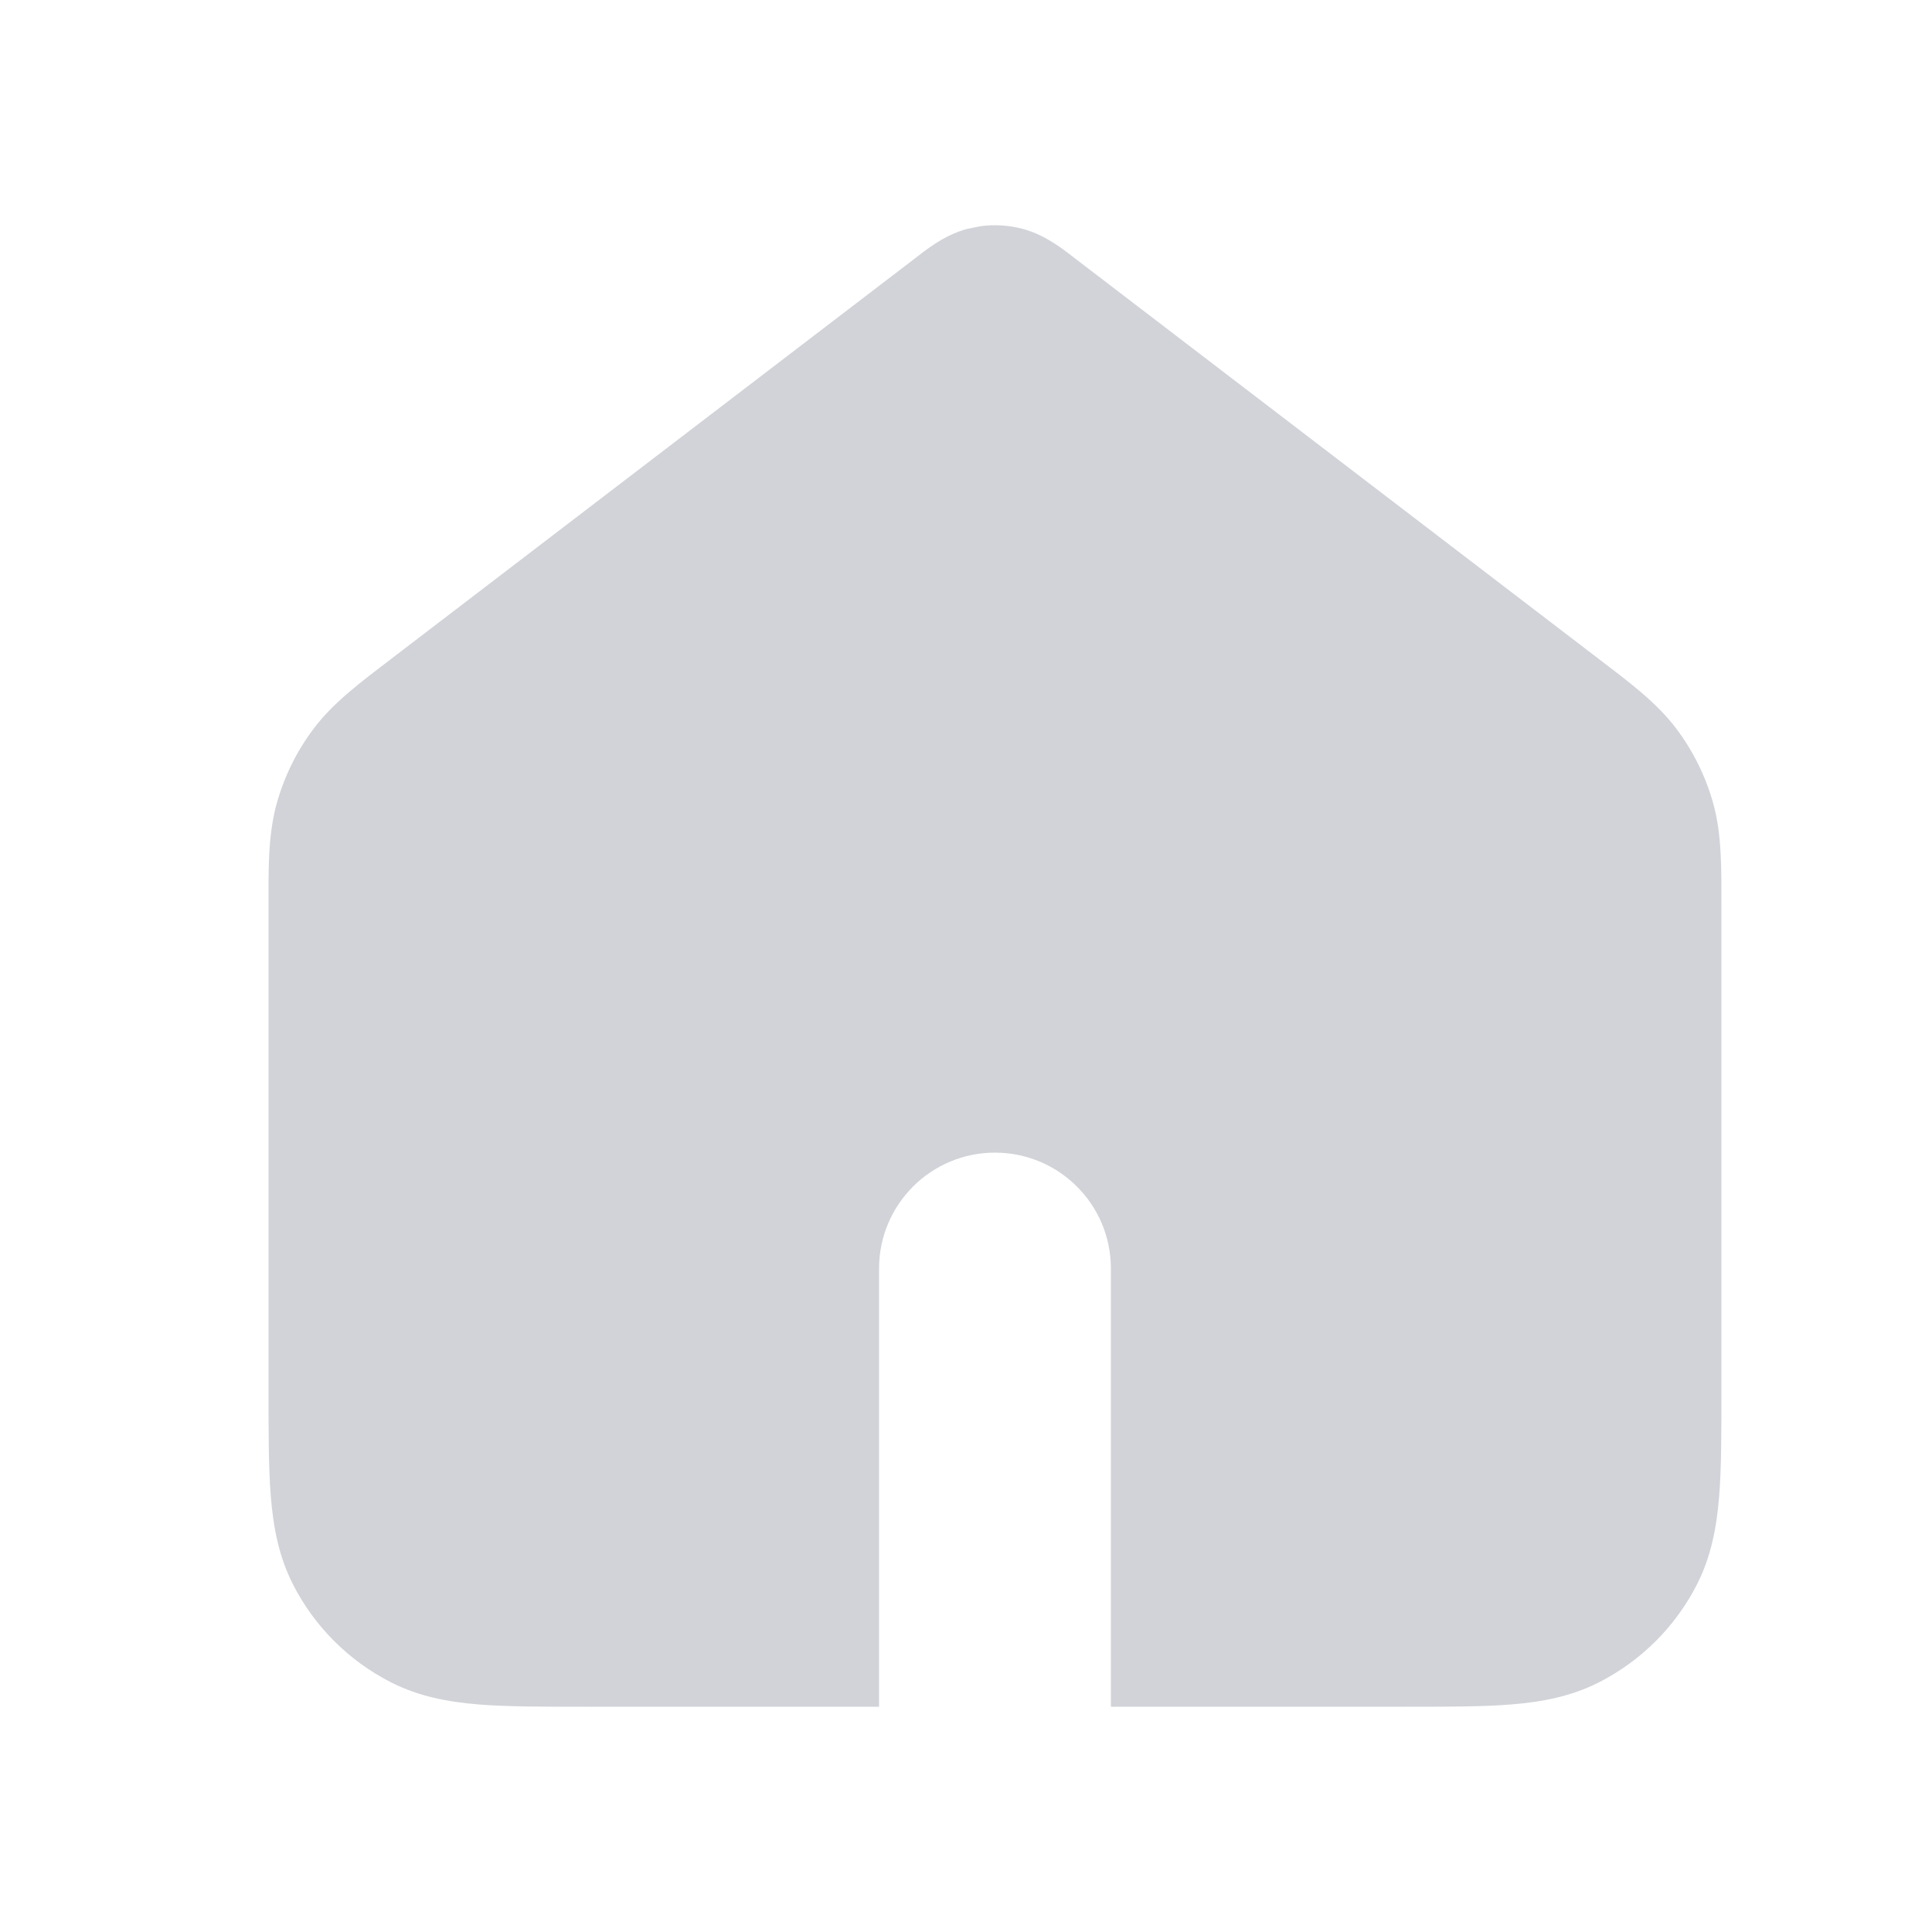
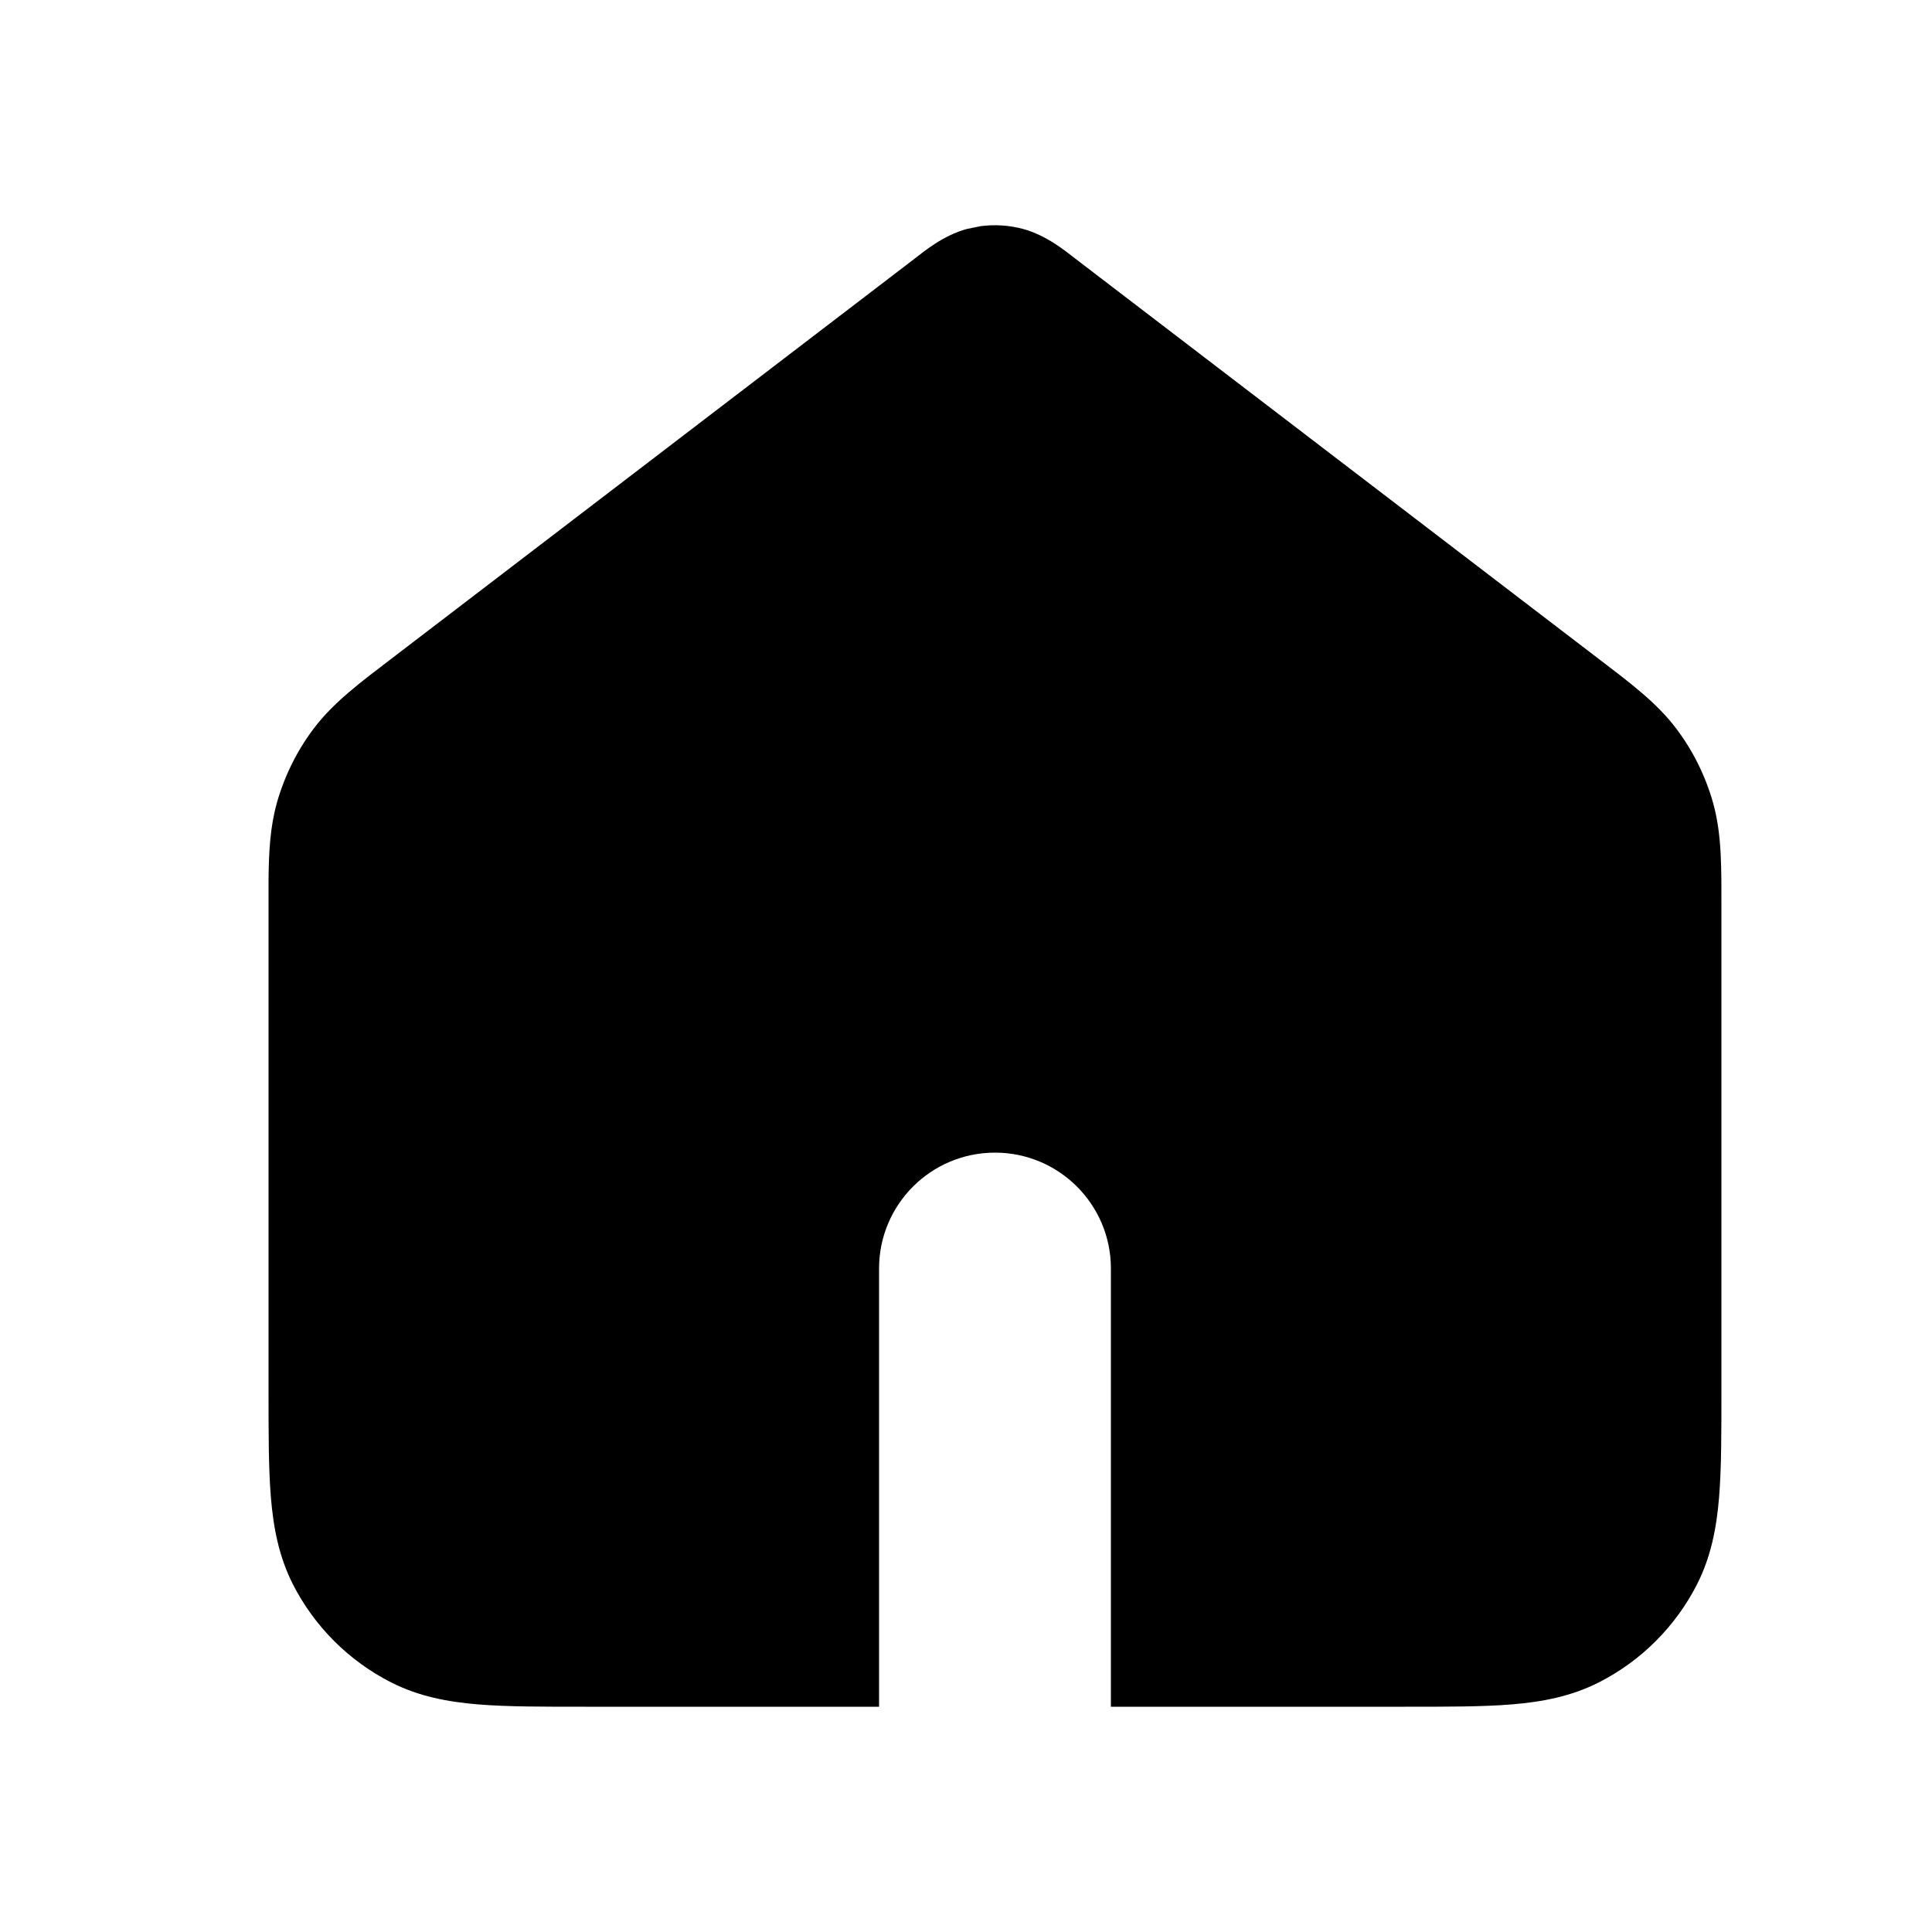
- <svg xmlns="http://www.w3.org/2000/svg" width="100%" height="100%" viewBox="0 0 25 25" fill="none">
-   <path d="M12.693 2.926C12.874 2.903 13.059 2.915 13.236 2.962C13.546 3.045 13.798 3.258 13.907 3.341L20.665 8.509C21.085 8.83 21.438 9.09 21.696 9.435C21.91 9.72 22.069 10.043 22.166 10.385C22.283 10.8 22.275 11.238 22.275 11.766V17.985C22.275 18.53 22.276 18.993 22.245 19.372C22.213 19.761 22.143 20.14 21.959 20.502C21.681 21.047 21.237 21.491 20.691 21.769C20.33 21.953 19.951 22.023 19.561 22.055C19.183 22.086 18.72 22.085 18.175 22.085H14.375V16.415C14.375 15.586 13.703 14.915 12.875 14.915C12.047 14.915 11.375 15.586 11.375 16.415V22.085H7.575C7.03 22.085 6.567 22.086 6.188 22.055C5.799 22.023 5.42 21.953 5.059 21.769C4.513 21.491 4.069 21.047 3.791 20.502C3.607 20.14 3.537 19.761 3.505 19.372C3.474 18.993 3.475 18.53 3.475 17.985V11.386C3.478 11.021 3.496 10.696 3.584 10.385C3.681 10.043 3.84 9.72 4.054 9.435C4.312 9.09 4.664 8.83 5.084 8.509L11.843 3.341C11.952 3.258 12.204 3.045 12.514 2.962L12.693 2.926Z" fill="#D1D3D8" />
+ <svg xmlns="http://www.w3.org/2000/svg" viewBox="0 0 25 25" fill="currentColor" stroke="currentColor" stroke-width="0" width="100%" height="100%">
+   <path d="M12.693 2.926C12.874 2.903 13.059 2.915 13.236 2.962C13.546 3.045 13.798 3.258 13.907 3.341L20.665 8.509C21.085 8.83 21.438 9.09 21.696 9.435C21.91 9.72 22.069 10.043 22.166 10.385C22.283 10.8 22.275 11.238 22.275 11.766V17.985C22.275 18.53 22.276 18.993 22.245 19.372C22.213 19.761 22.143 20.14 21.959 20.502C21.681 21.047 21.237 21.491 20.691 21.769C20.33 21.953 19.951 22.023 19.561 22.055C19.183 22.086 18.72 22.085 18.175 22.085H14.375V16.415C14.375 15.586 13.703 14.915 12.875 14.915C12.047 14.915 11.375 15.586 11.375 16.415V22.085H7.575C7.03 22.085 6.567 22.086 6.188 22.055C5.799 22.023 5.42 21.953 5.059 21.769C4.513 21.491 4.069 21.047 3.791 20.502C3.607 20.14 3.537 19.761 3.505 19.372C3.474 18.993 3.475 18.53 3.475 17.985V11.386C3.478 11.021 3.496 10.696 3.584 10.385C3.681 10.043 3.84 9.72 4.054 9.435C4.312 9.09 4.664 8.83 5.084 8.509L11.843 3.341C11.952 3.258 12.204 3.045 12.514 2.962L12.693 2.926Z" fill="currentColor" stroke="currentColor" />
</svg>
